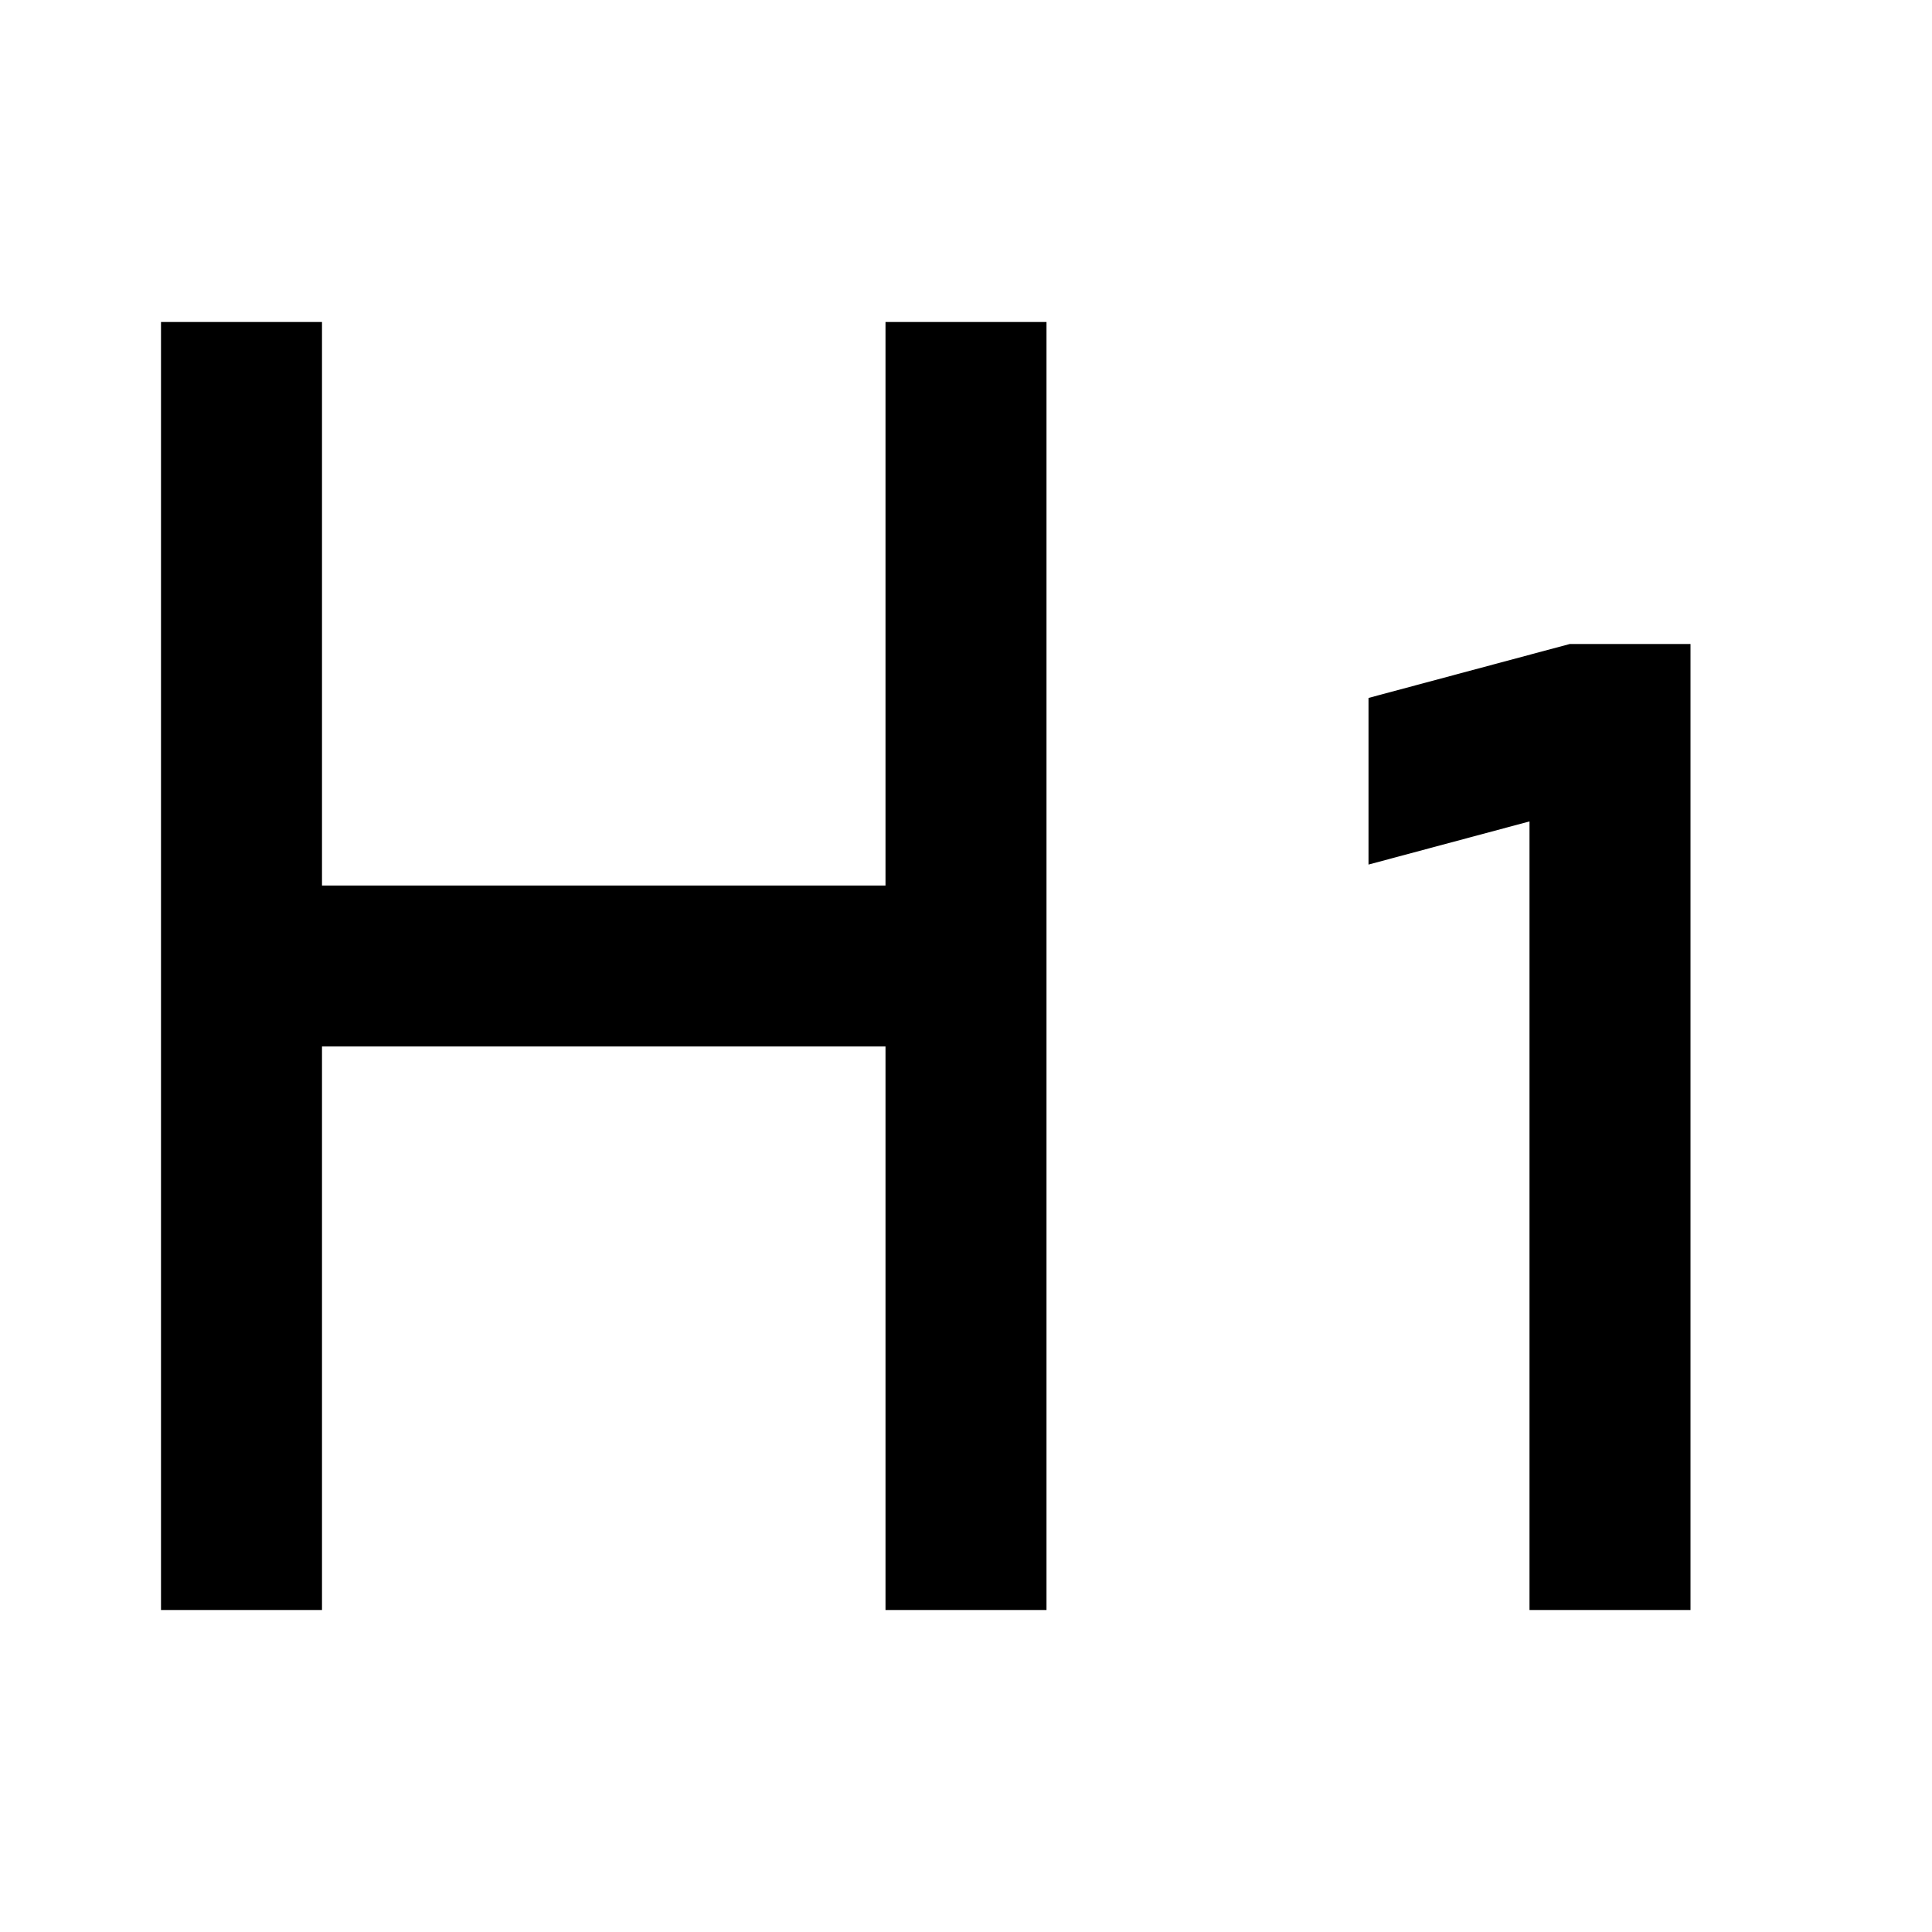
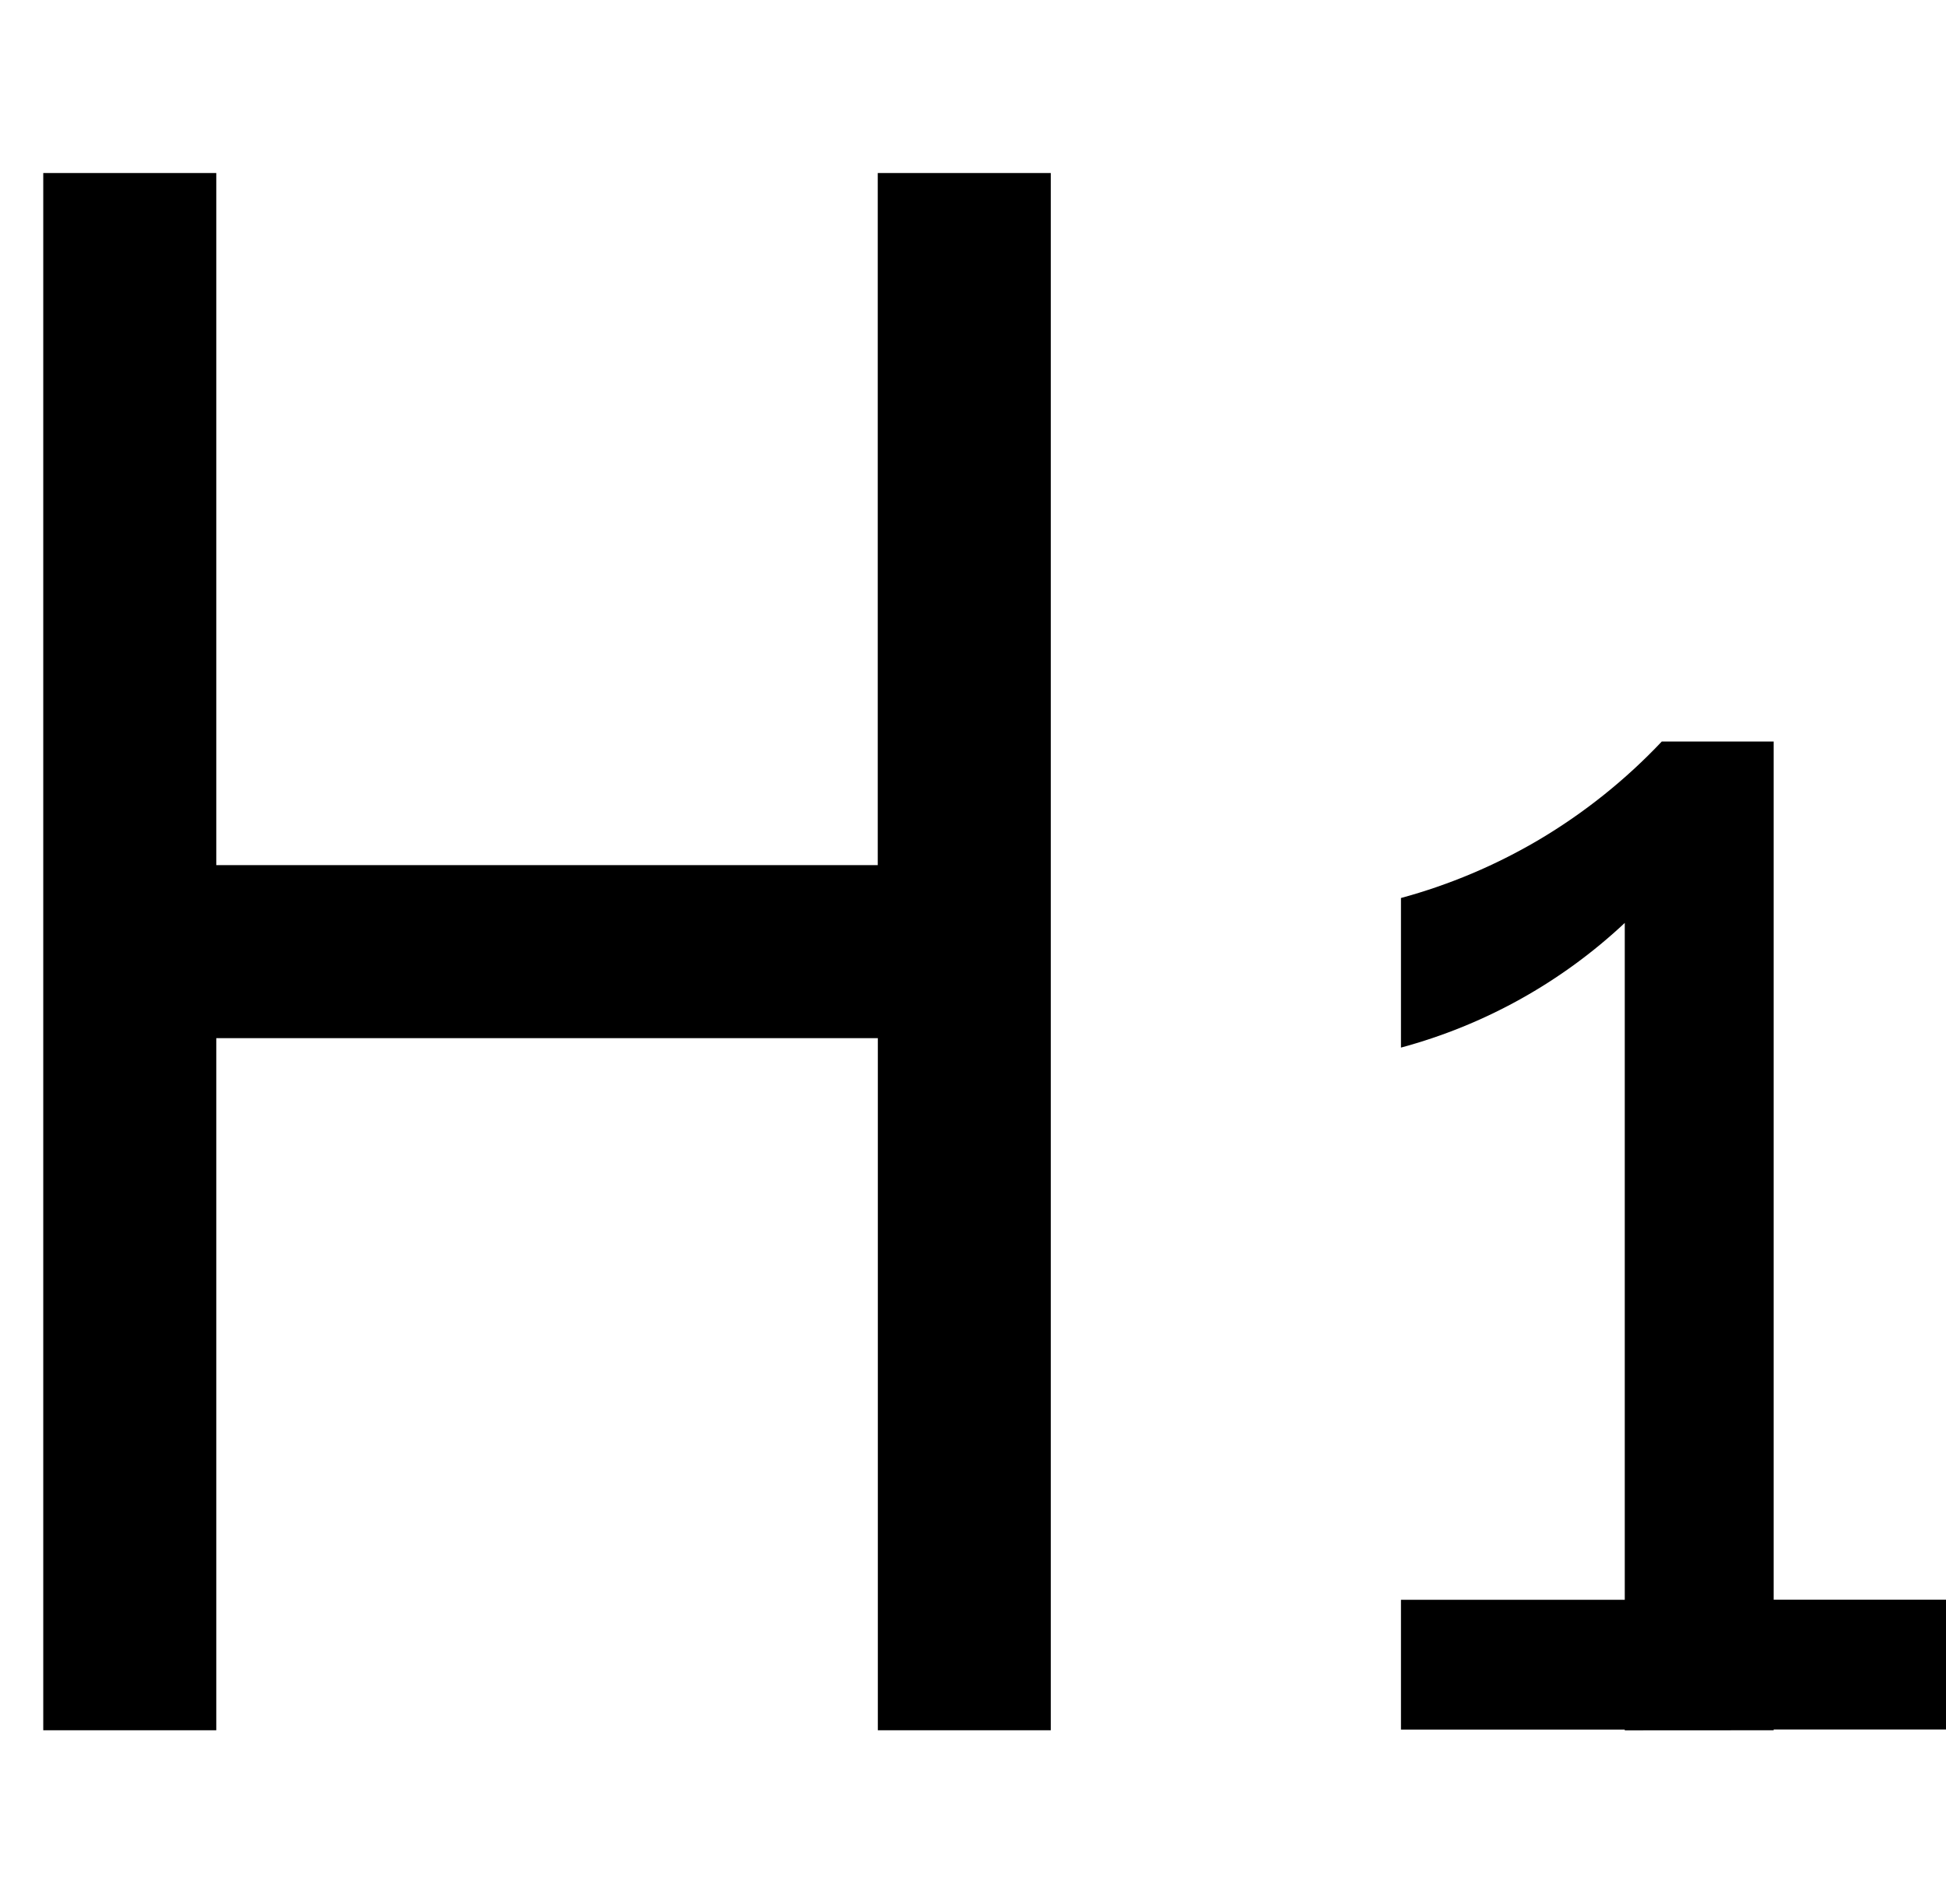
- <svg xmlns="http://www.w3.org/2000/svg" t="1654322621549" class="icon" viewBox="0 0 1024 1024" version="1.1" p-id="1791" width="200" height="200">
-   <defs>
-     <style type="text/css">@font-face { font-family: feedback-iconfont; src:
-             url("//at.alicdn.com/t/font_1031158_u69w8yhxdu.woff2?t=1630033759944") format("woff2"),
-             url("//at.alicdn.com/t/font_1031158_u69w8yhxdu.woff?t=1630033759944") format("woff"),
-             url("//at.alicdn.com/t/font_1031158_u69w8yhxdu.ttf?t=1630033759944") format("truetype"); }
-         </style>
-   </defs>
-   <path d="M554.667 853.333h-85.333v-298.667H170.667v298.667H85.333V170.667h85.333v298.667h298.667V170.667h85.333v682.667z m341.333-512v512h-85.333v-417.963l-85.333 22.869V369.92L832 341.333H896z" p-id="1792" />
+ <svg xmlns="http://www.w3.org/2000/svg" t="1681114175749" class="icon" viewBox="0 0 1047 1024" version="1.1" p-id="14064" width="204.492" height="200">
+   <path d="M472.297 930.909v-372.364H116.364v372.364h-93.091V93.091h93.091v372.364h355.887V93.091h93.091v837.818z" p-id="14065" />
+   <path d="M874.17 930.956v-0.419h-120.413v-69.818h120.413v-364.172a283.927 283.927 0 0 1-120.413 67.072V483.142a301.335 301.335 0 0 0 74.147-31.279 304.5 304.5 0 0 0 66.188-52.922h60.183v461.731h93.091v69.818h-93.091V930.909z" p-id="14066" />
</svg>
